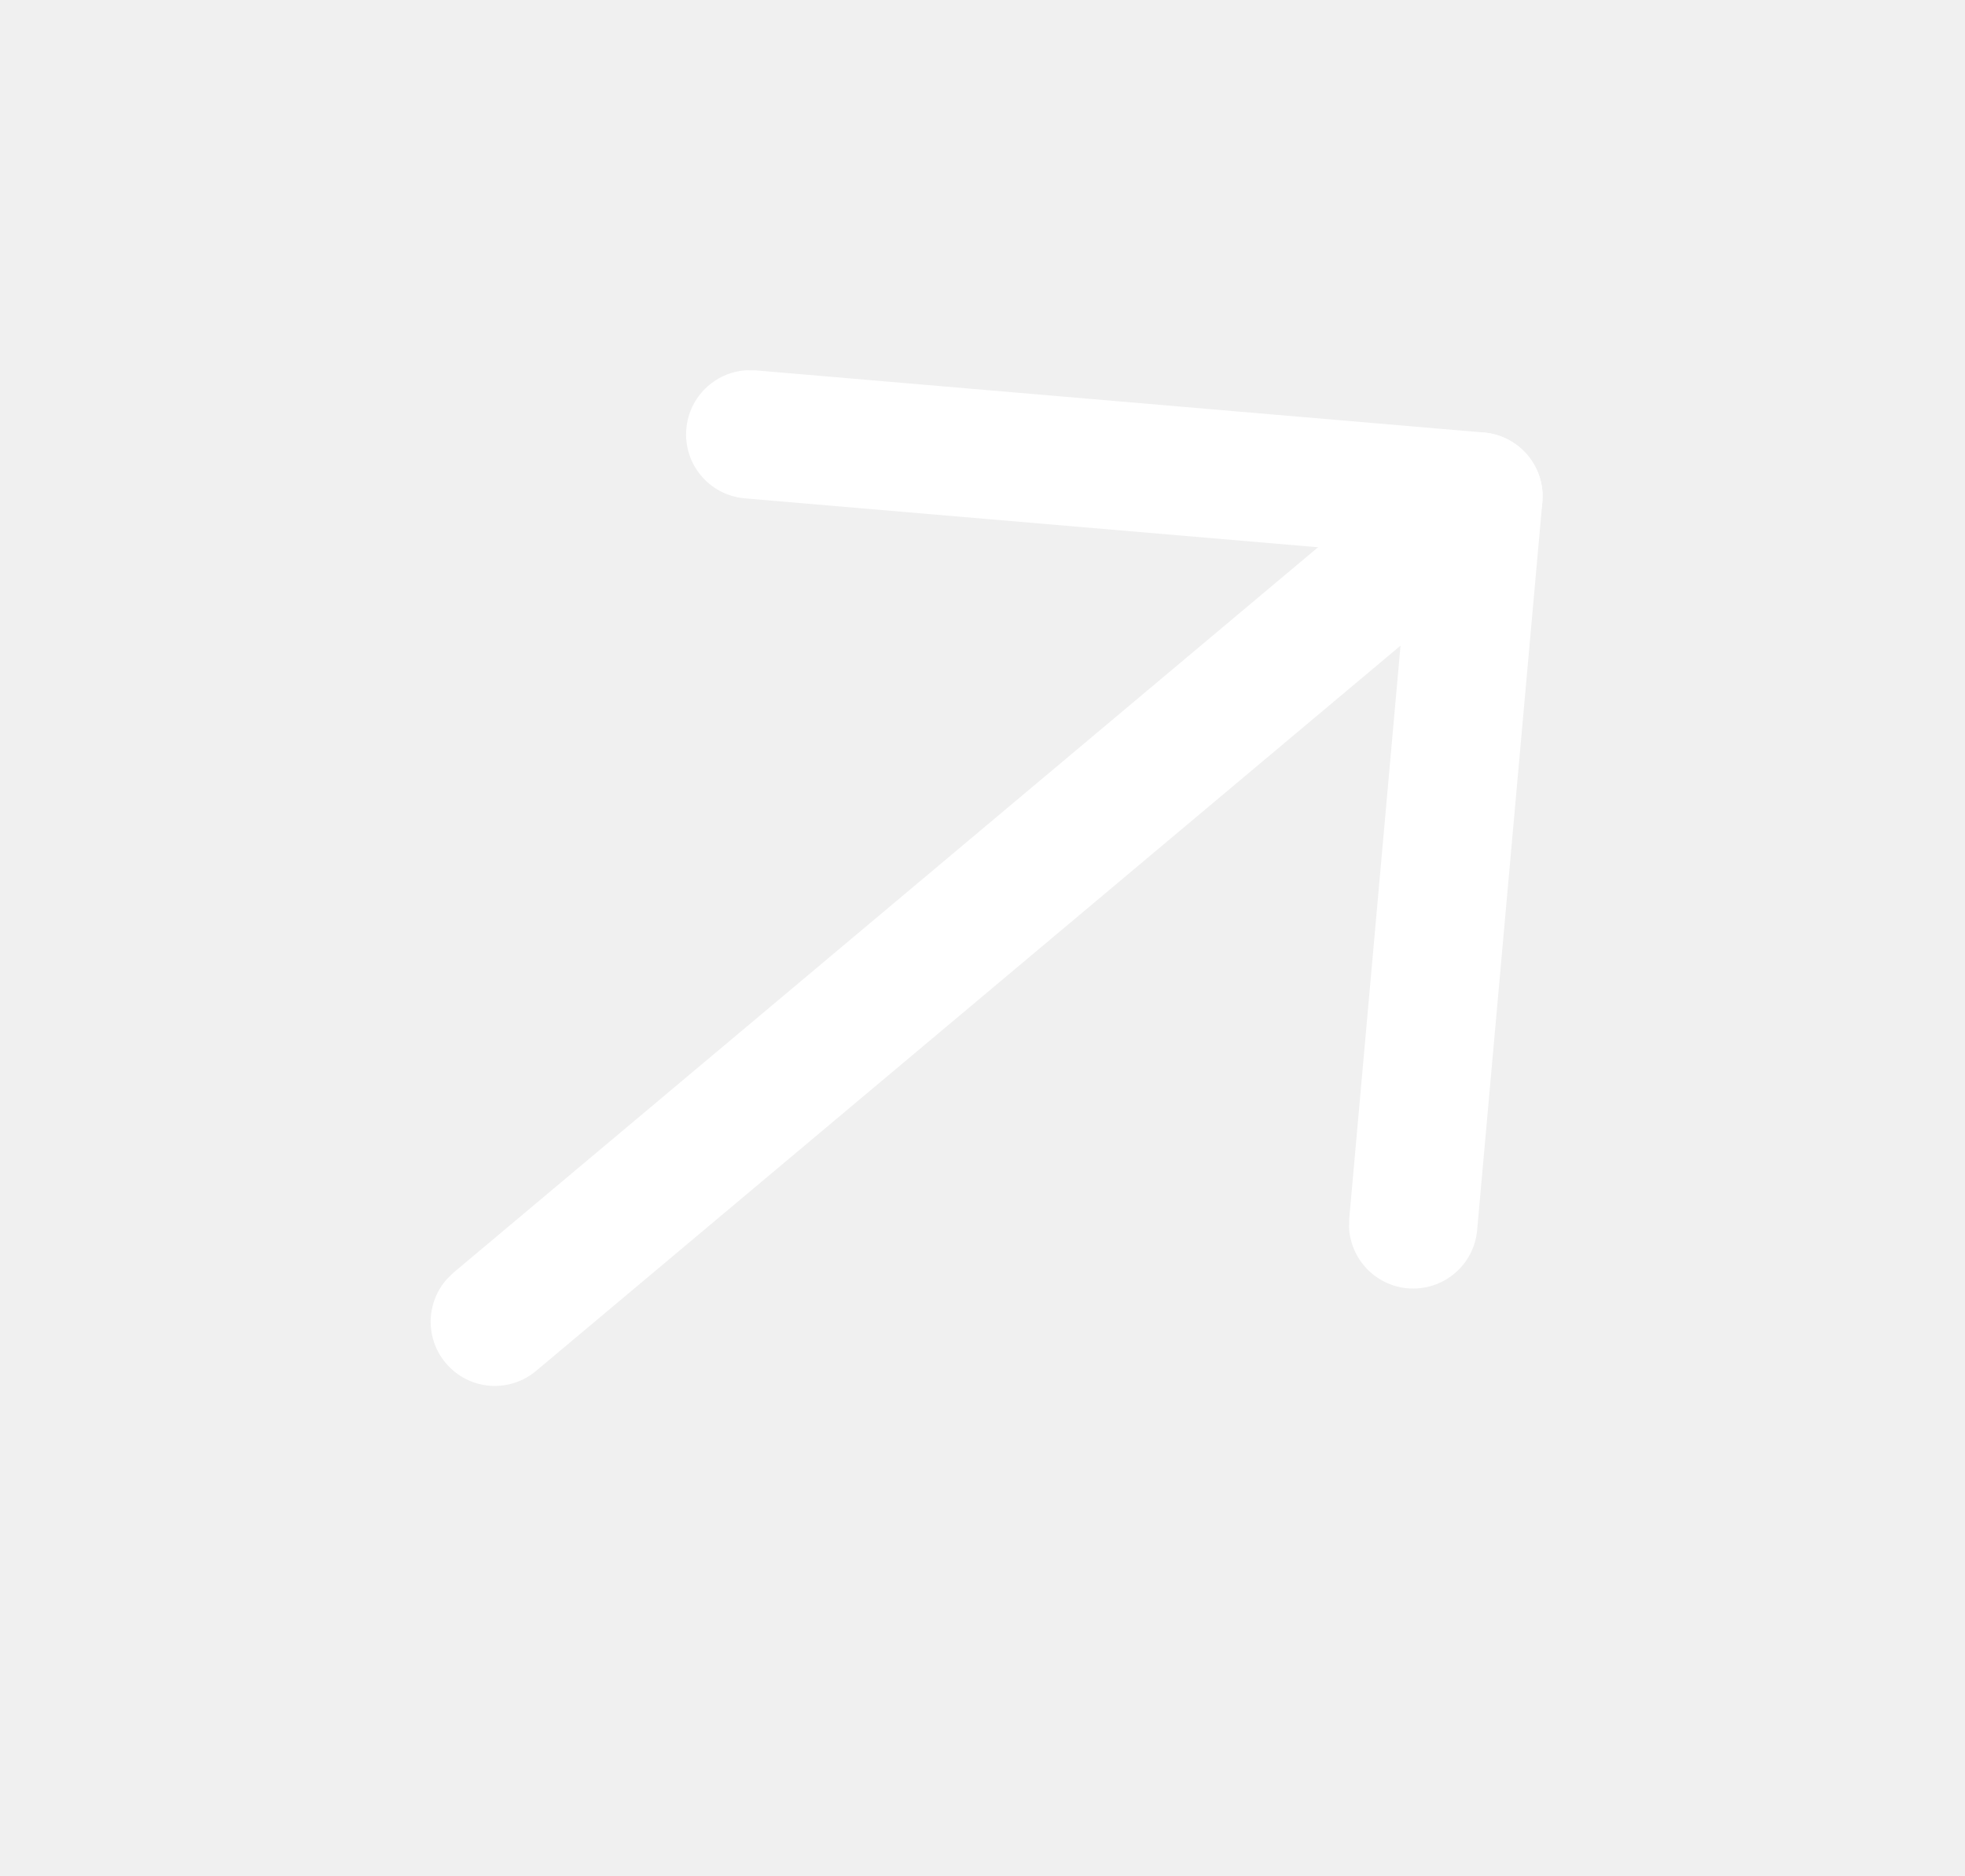
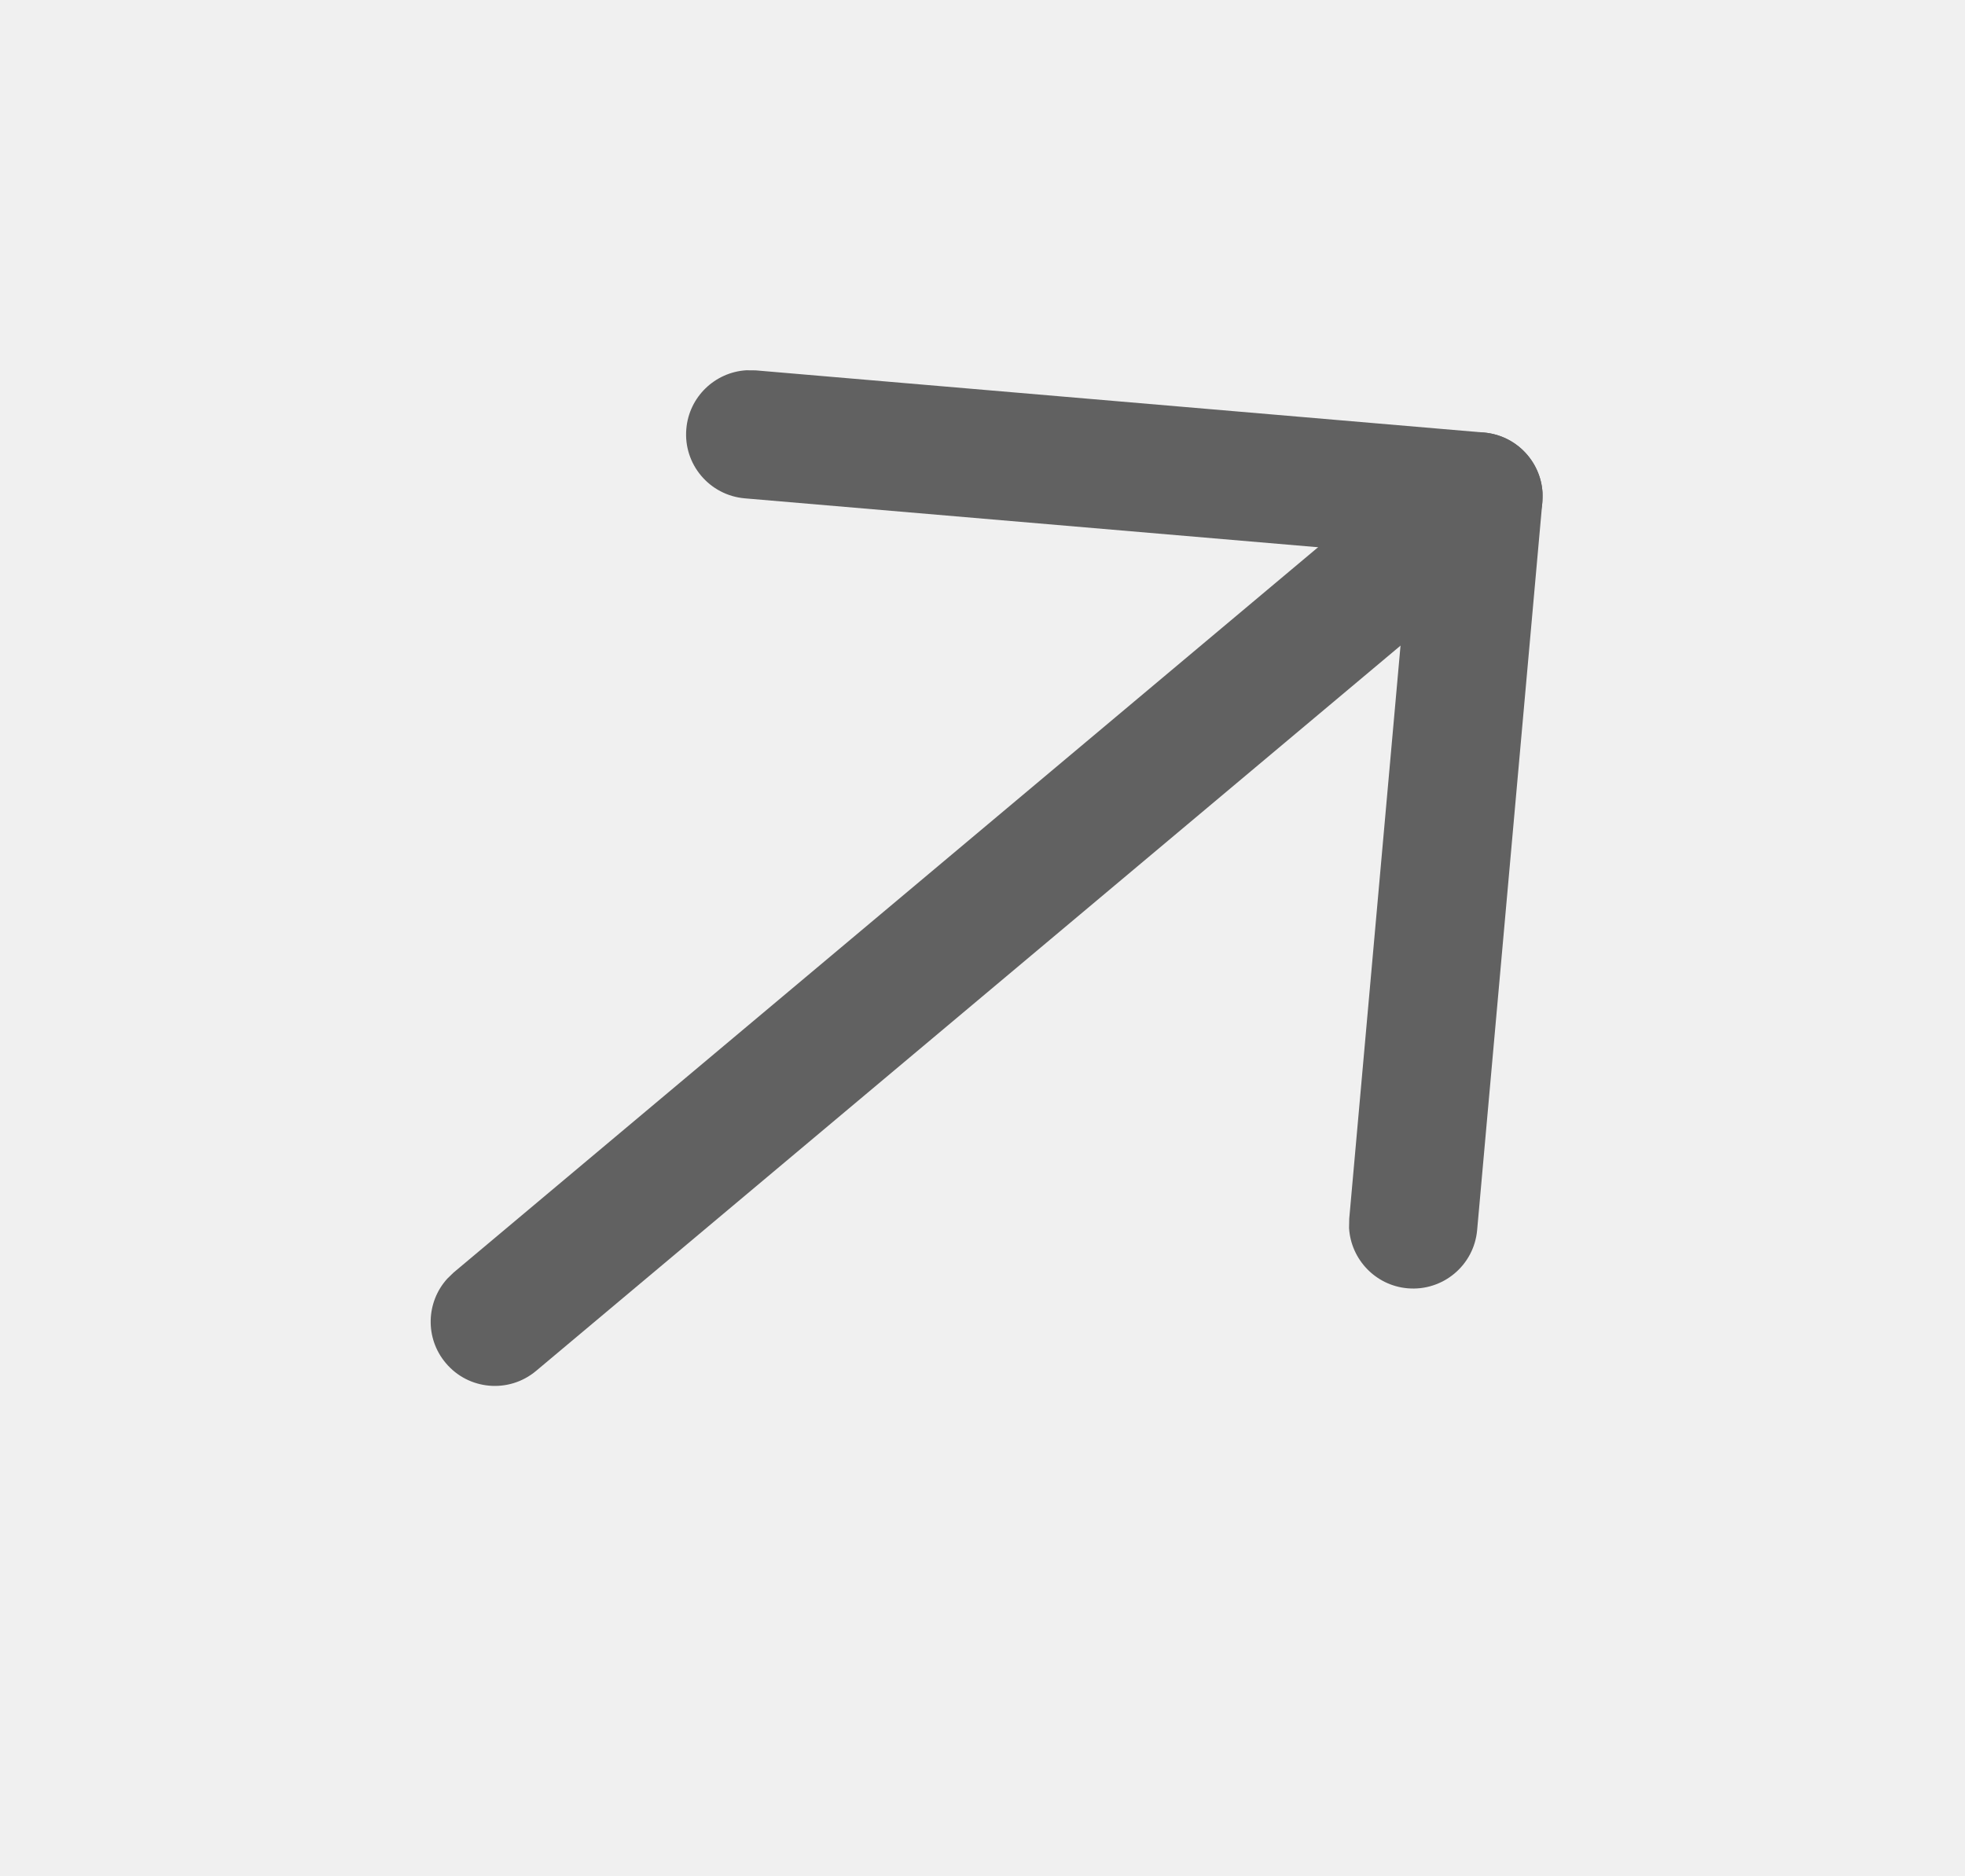
<svg xmlns="http://www.w3.org/2000/svg" width="22" height="21" viewBox="0 0 22 21" fill="none">
-   <path d="M4.99 15.261C4.756 14.983 4.77 14.579 5.008 14.317L5.078 14.249L16.09 5.009C16.394 4.754 16.848 4.793 17.103 5.097C17.337 5.376 17.323 5.78 17.085 6.042L17.014 6.11L6.002 15.35C5.698 15.605 5.245 15.566 4.99 15.261Z" fill="white" />
-   <path d="M8.339 5.58C7.943 5.546 7.65 5.198 7.684 4.803C7.714 4.443 8.005 4.168 8.354 4.146L8.461 4.147L16.613 4.843C16.974 4.874 17.249 5.166 17.27 5.516L17.268 5.623L16.538 13.773C16.503 14.169 16.153 14.46 15.758 14.425C15.399 14.393 15.125 14.101 15.104 13.751L15.106 13.645L15.771 6.214L8.339 5.58Z" fill="white" />
+   <path d="M4.99 15.261C4.756 14.983 4.77 14.579 5.008 14.317L5.078 14.249L16.09 5.009C16.394 4.754 16.848 4.793 17.103 5.097C17.337 5.376 17.323 5.78 17.085 6.042L17.014 6.11L6.002 15.35C5.698 15.605 5.245 15.566 4.99 15.261Z" fill="#616161" />
+   <path d="M8.339 5.58C7.943 5.546 7.65 5.198 7.684 4.803C7.714 4.443 8.005 4.168 8.354 4.146L8.461 4.147L16.613 4.843C16.974 4.874 17.249 5.166 17.27 5.516L17.268 5.623L16.538 13.773C16.503 14.169 16.153 14.46 15.758 14.425C15.399 14.393 15.125 14.101 15.104 13.751L15.106 13.645L15.771 6.214L8.339 5.58Z" fill="#616161" />
</svg>
